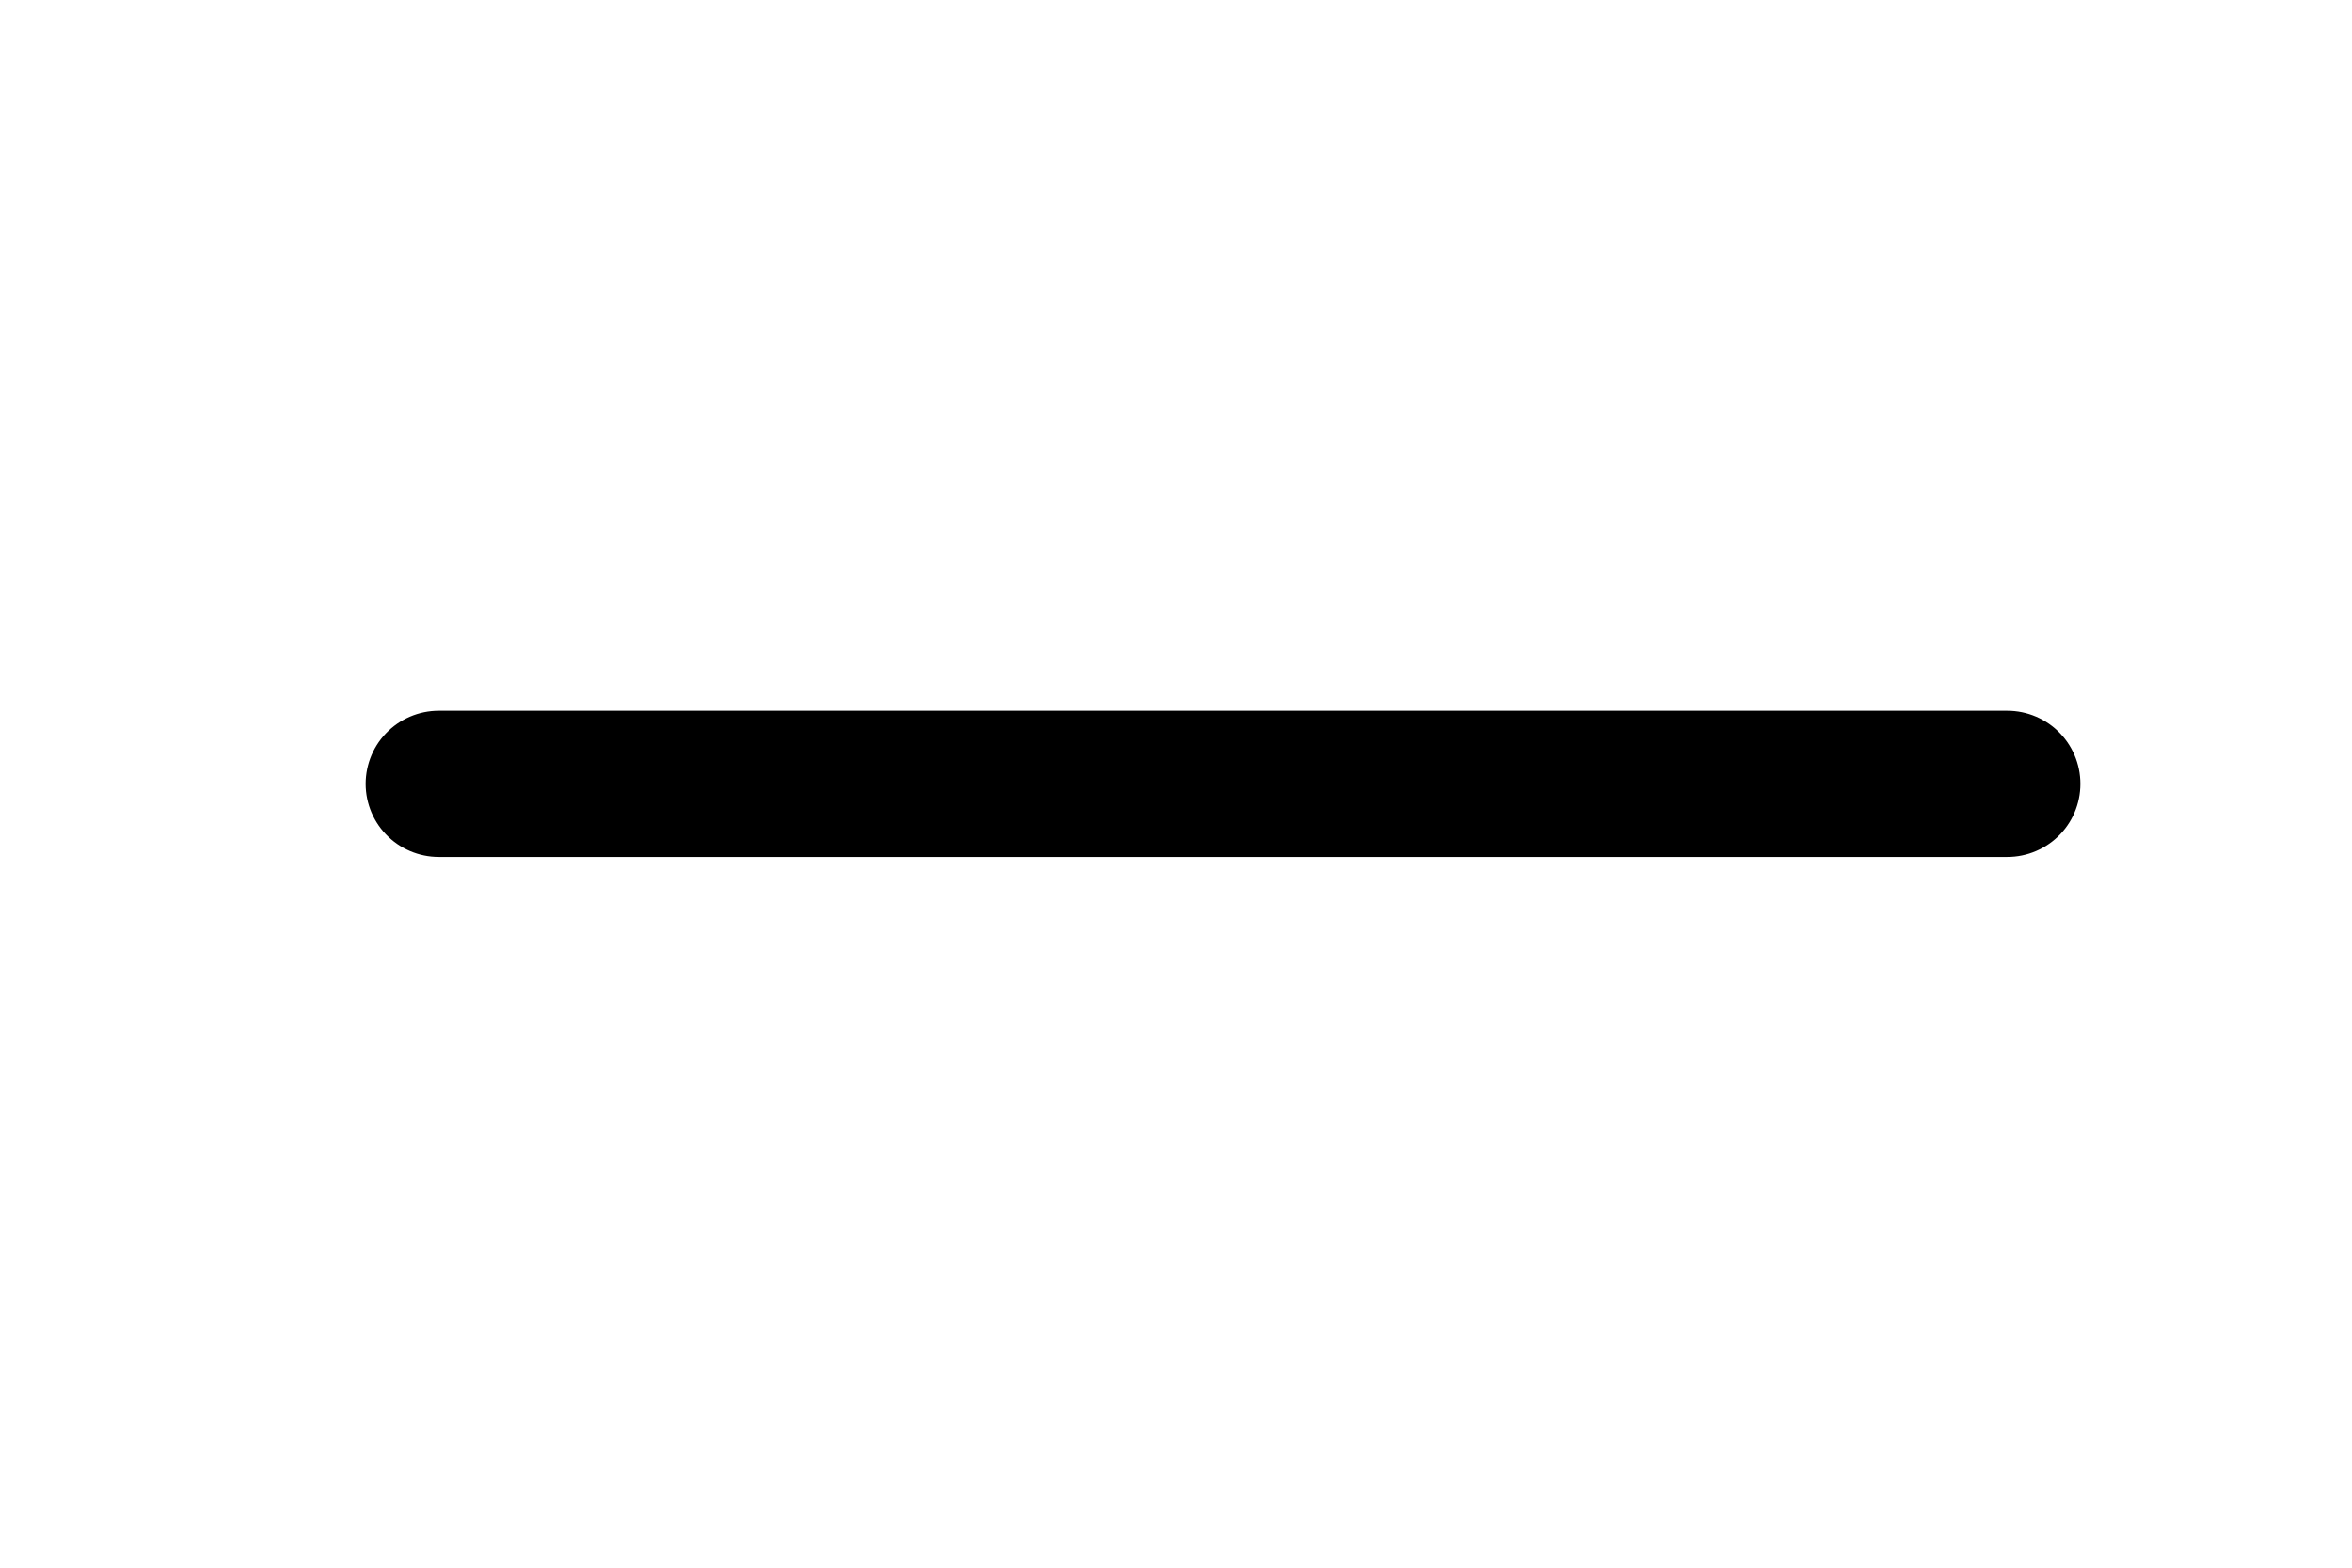
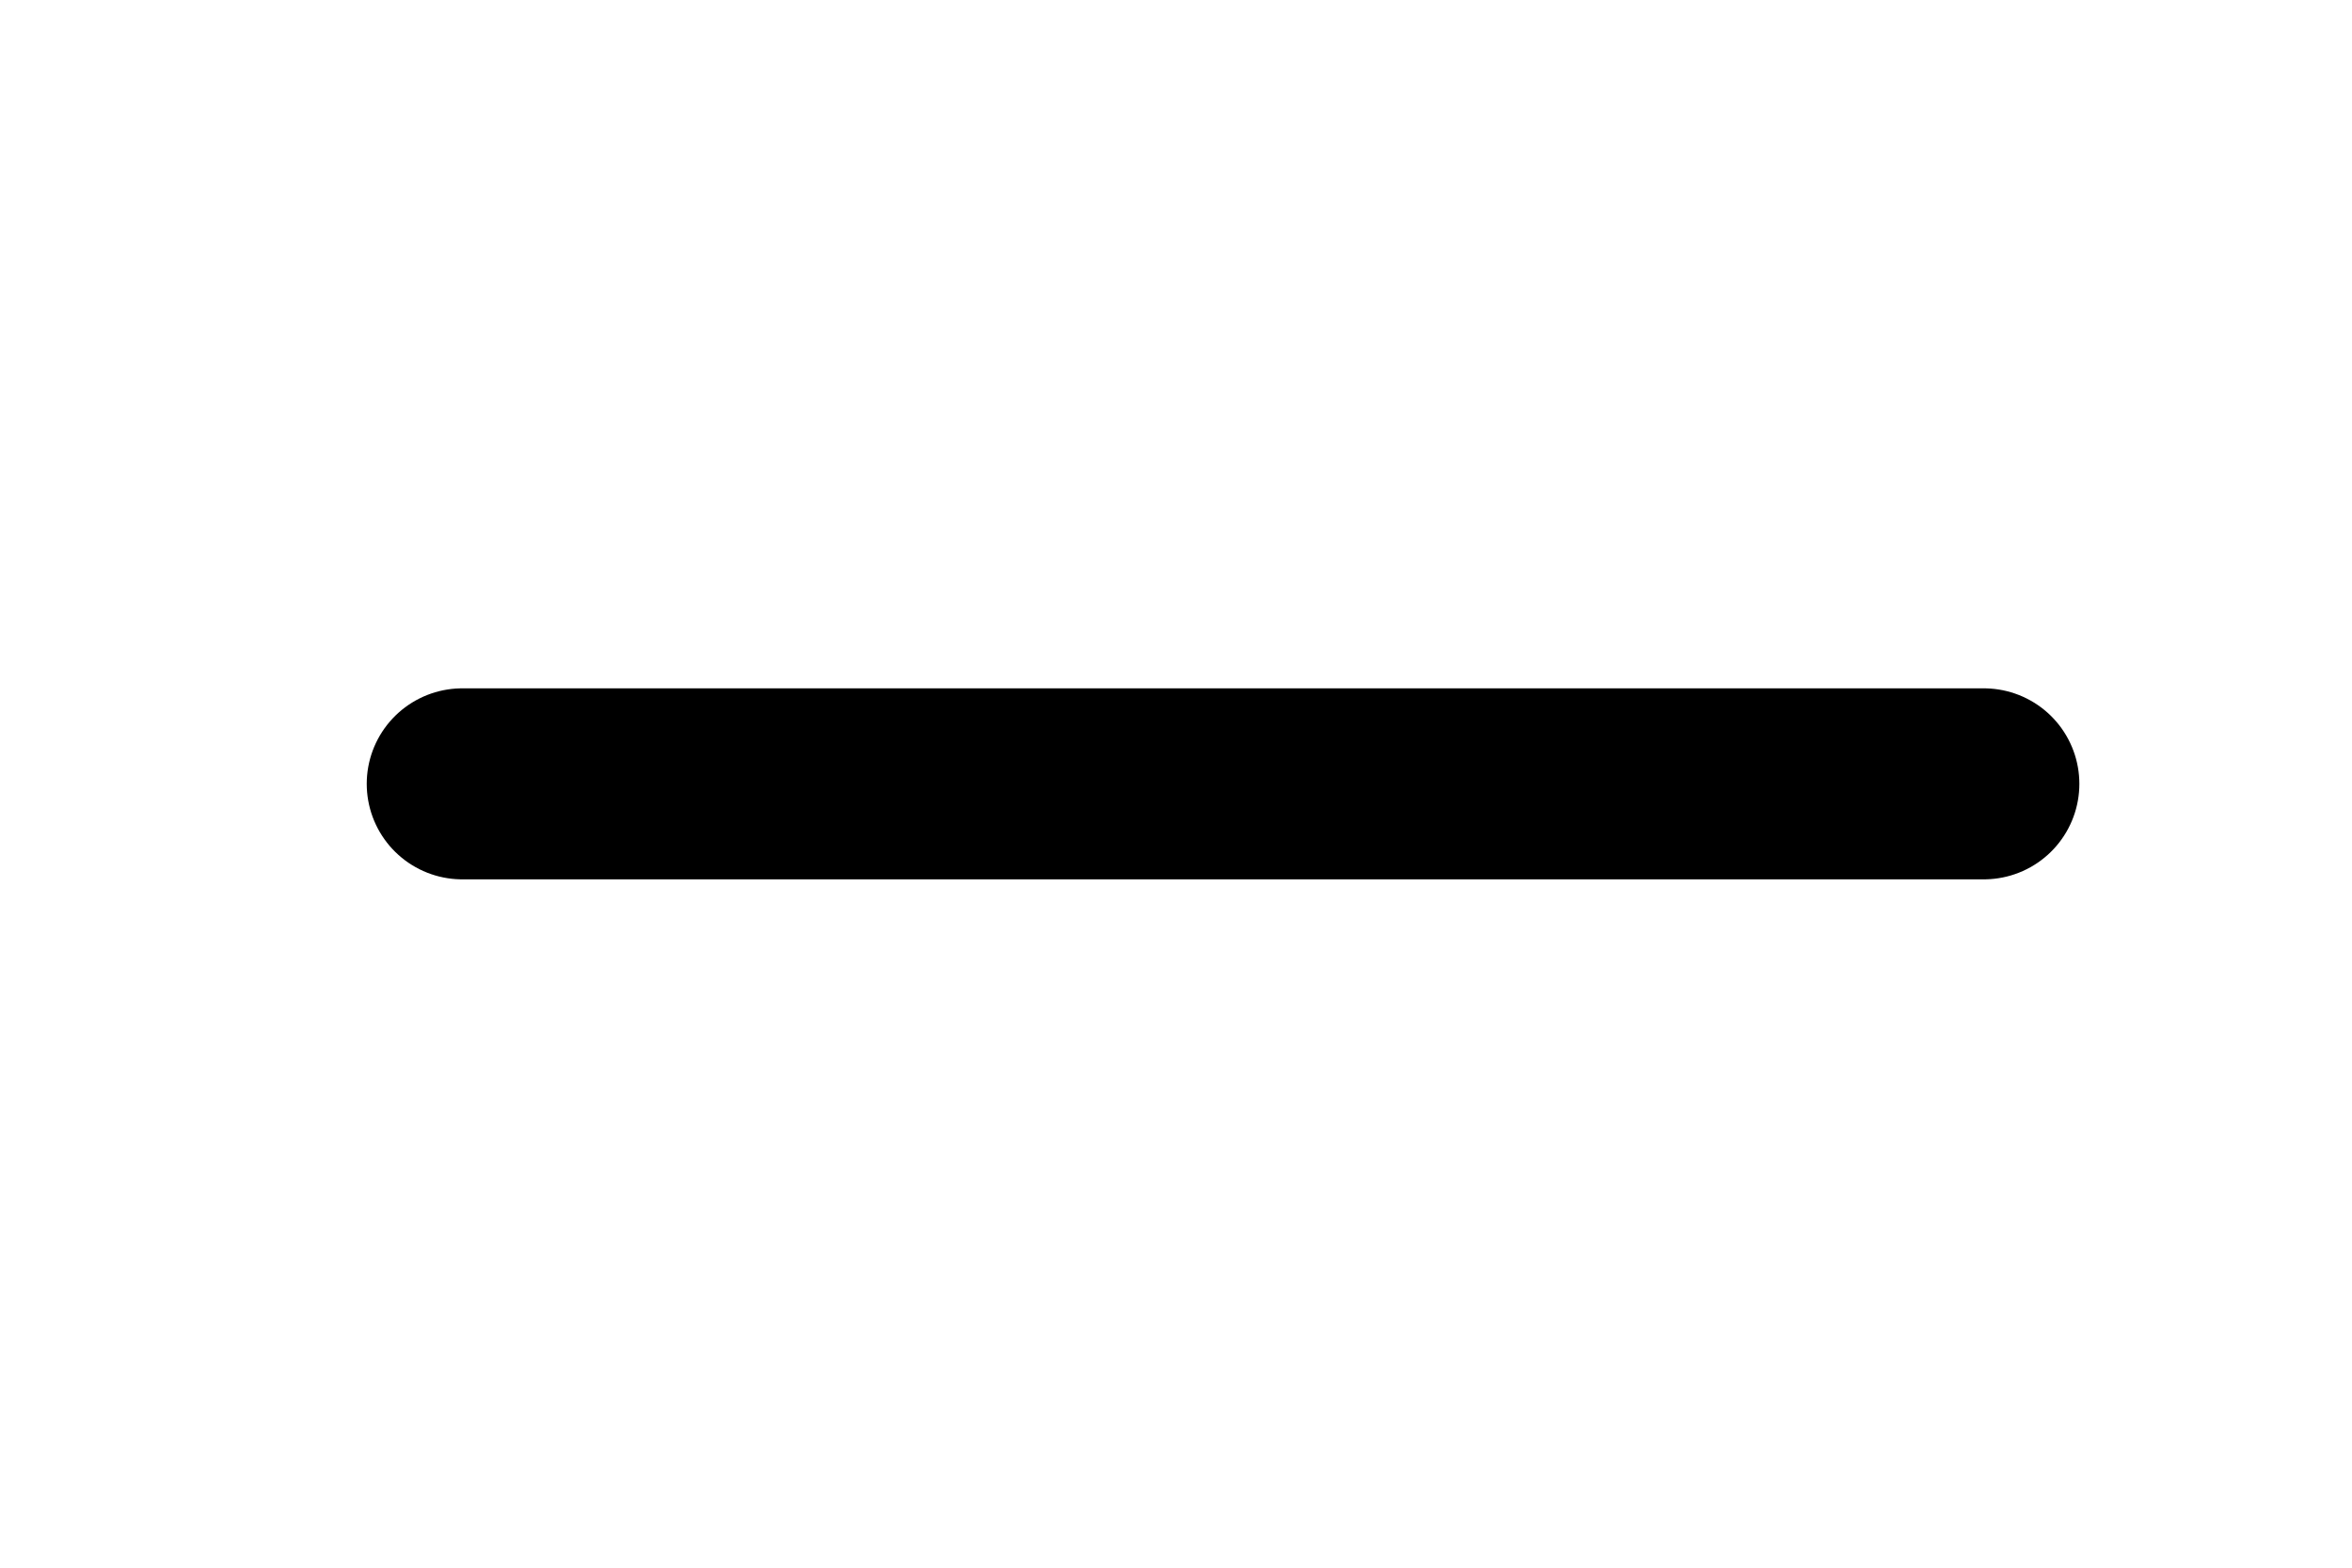
<svg xmlns="http://www.w3.org/2000/svg" viewBox="0 0 300 200">
-   <path d="M55.966 100L250 100L256.034 100" fill="none" stroke="#000" stroke-width="18.649" stroke-linecap="round" stroke-linejoin="round" />
+   <path d="M58.961 100Q249.99 100 250 100L253.04 100" fill="none" stroke="#000" stroke-width="24.368" stroke-linecap="round" stroke-linejoin="round" />
</svg>
